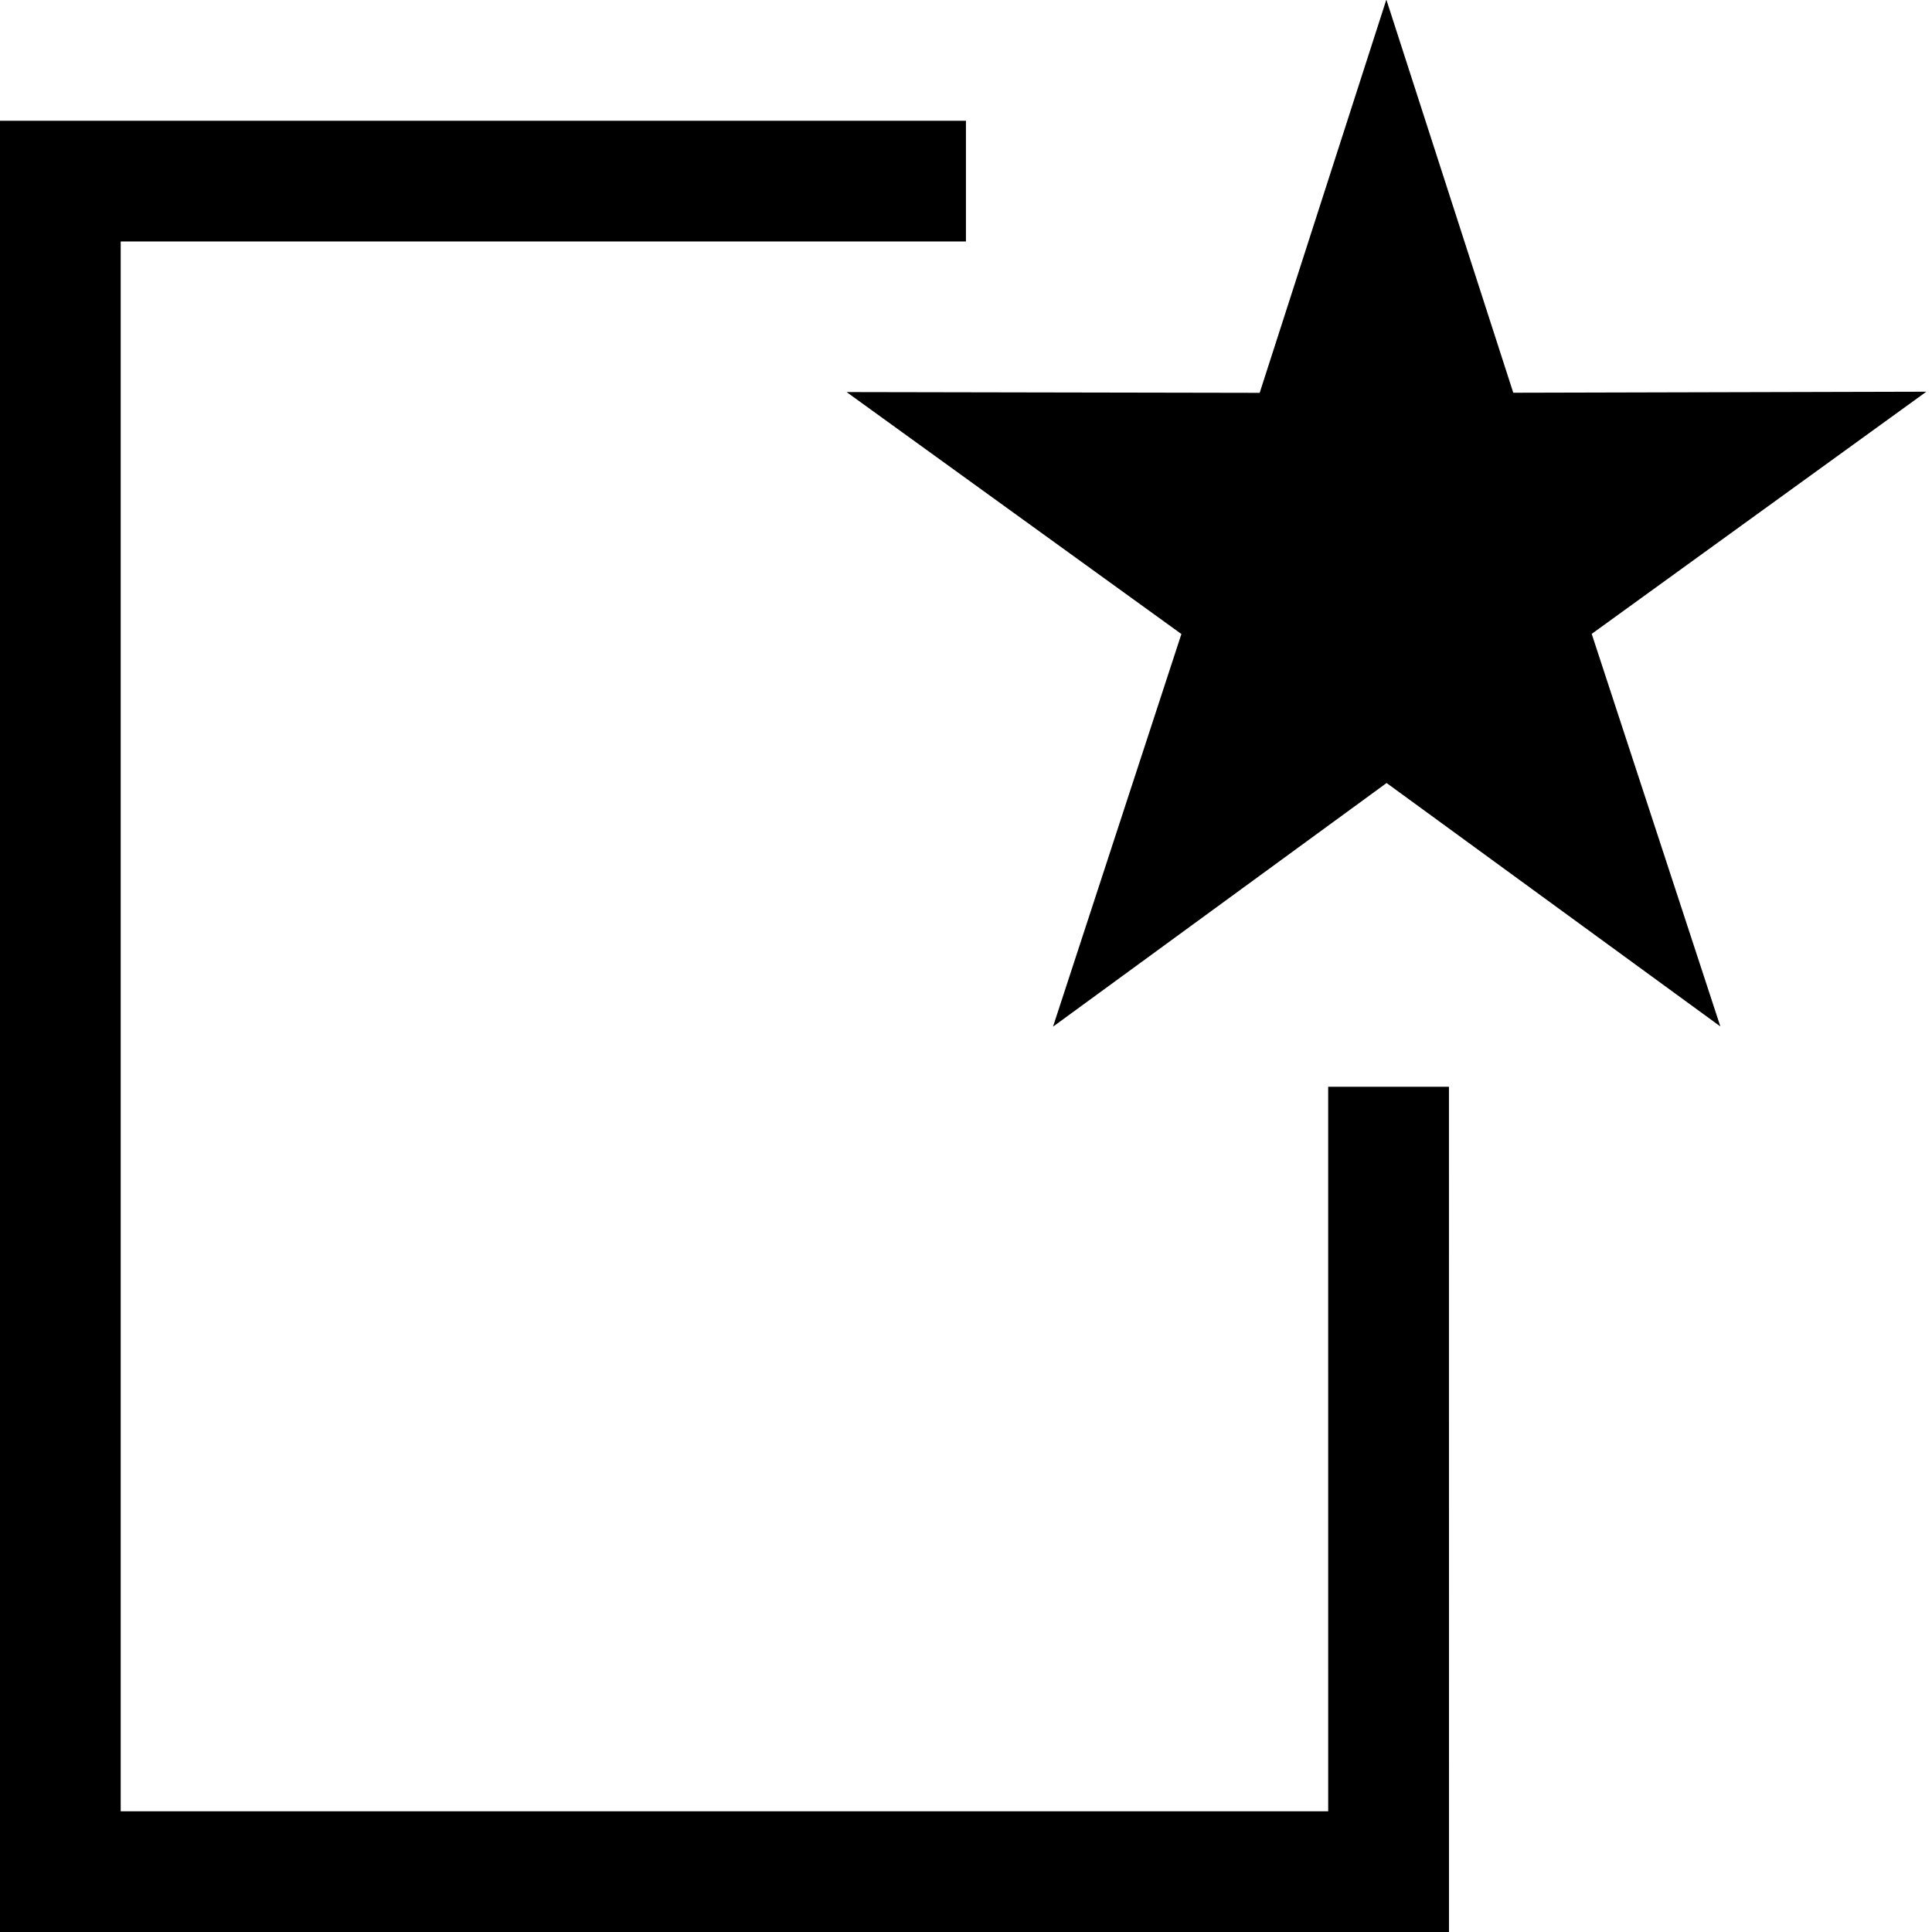
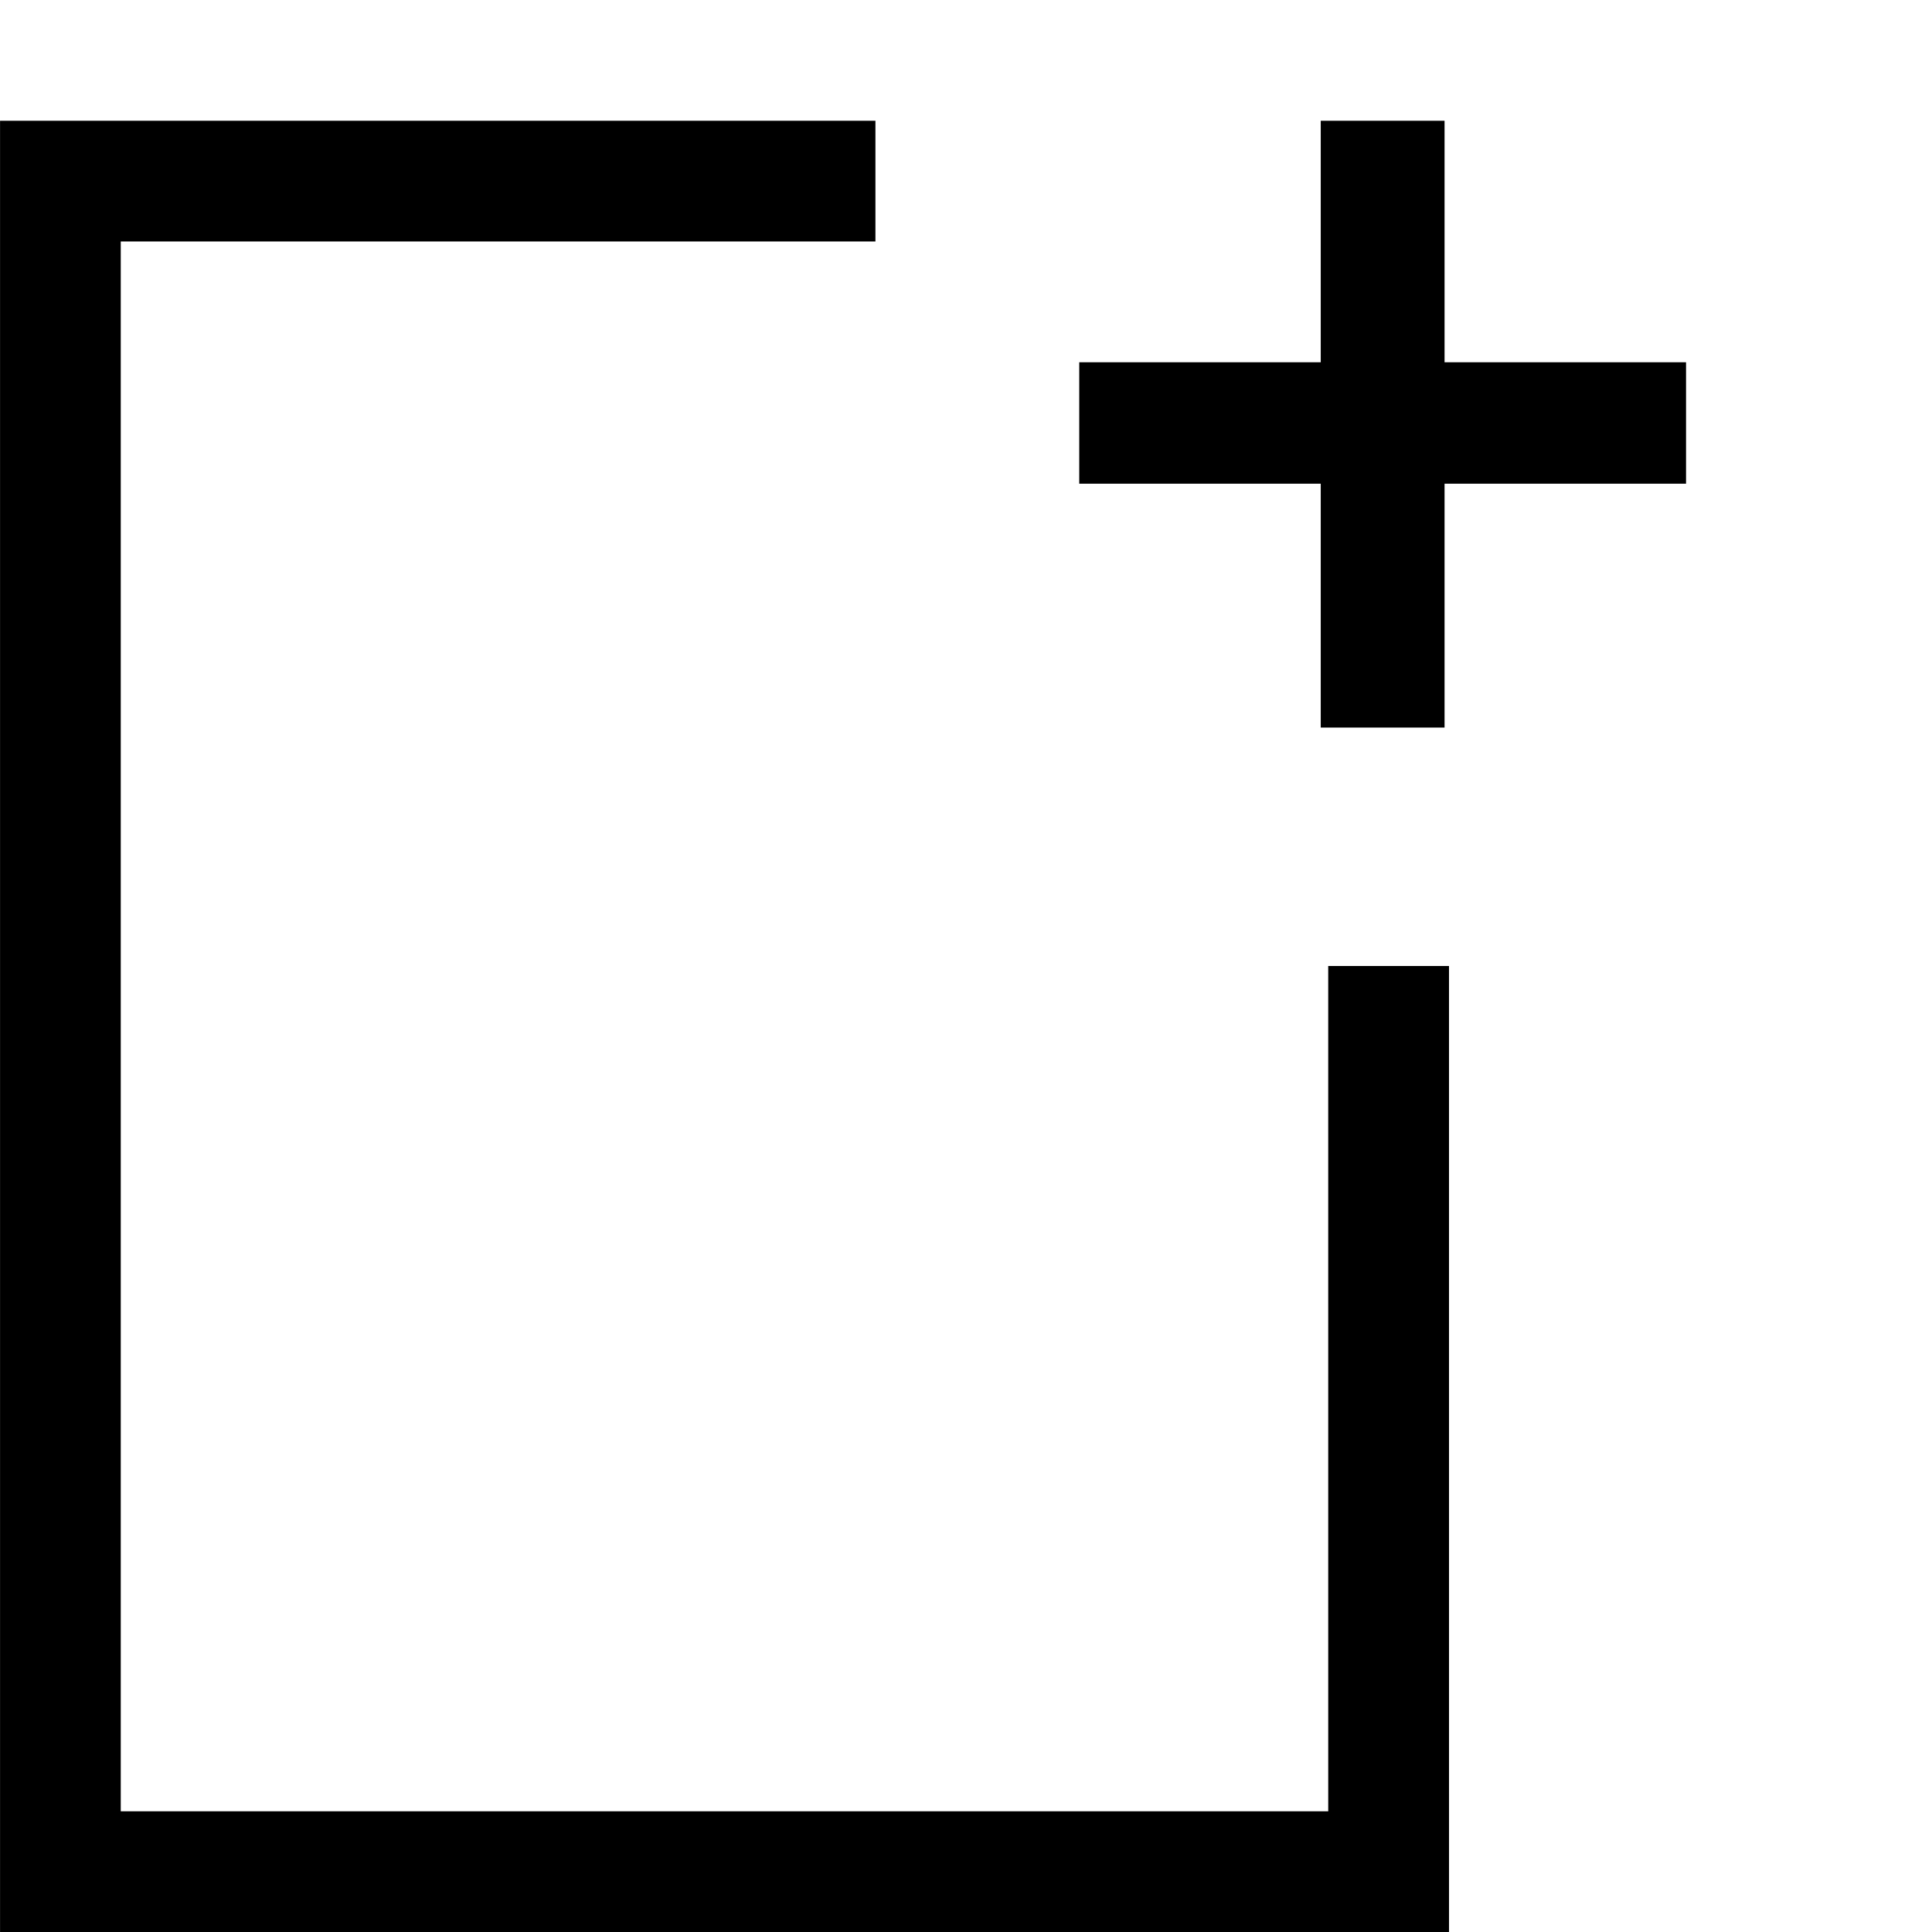
<svg xmlns="http://www.w3.org/2000/svg" width="256" height="256" version="1.1" viewBox="0 0 67.733 67.733">
  <g transform="translate(0 -229.27)">
-     <path class="gui_icon_class" transform="matrix(.26458 0 0 .26458 0 229.27)" d="m183.7-0.049-16.785 52.102-54.736-0.102 44.363 32.062-17.01 52.025 44.201-32.285 44.223 32.256-17.045-52.016 44.342-32.09-54.736 0.137-16.816-52.09zm-183.7 16.049v240h192l-0.004-112h-16.004l0.002 96.004h-160v-208.01l112 0.004v-15.996l-128-0.004z" />
+     <path class="gui_icon_class" transform="matrix(.26458 0 0 .26458 0 229.27)" d="M116 16.004L0 16L0.006 16.002V256H192.004L192.001 128H175.997L175.999 240.004H16V31.996L116 32V16.004Z" />
+     <path class="gui_icon_class" transform="matrix(.26458 0 0 .26458 0 229.27)" d="M175.006 48.002V16.002H191.412V48.002H223.411V64.092H191.412V96.407H175.006V64.092H143.006V48.002H175.006Z" />
  </g>
</svg>
